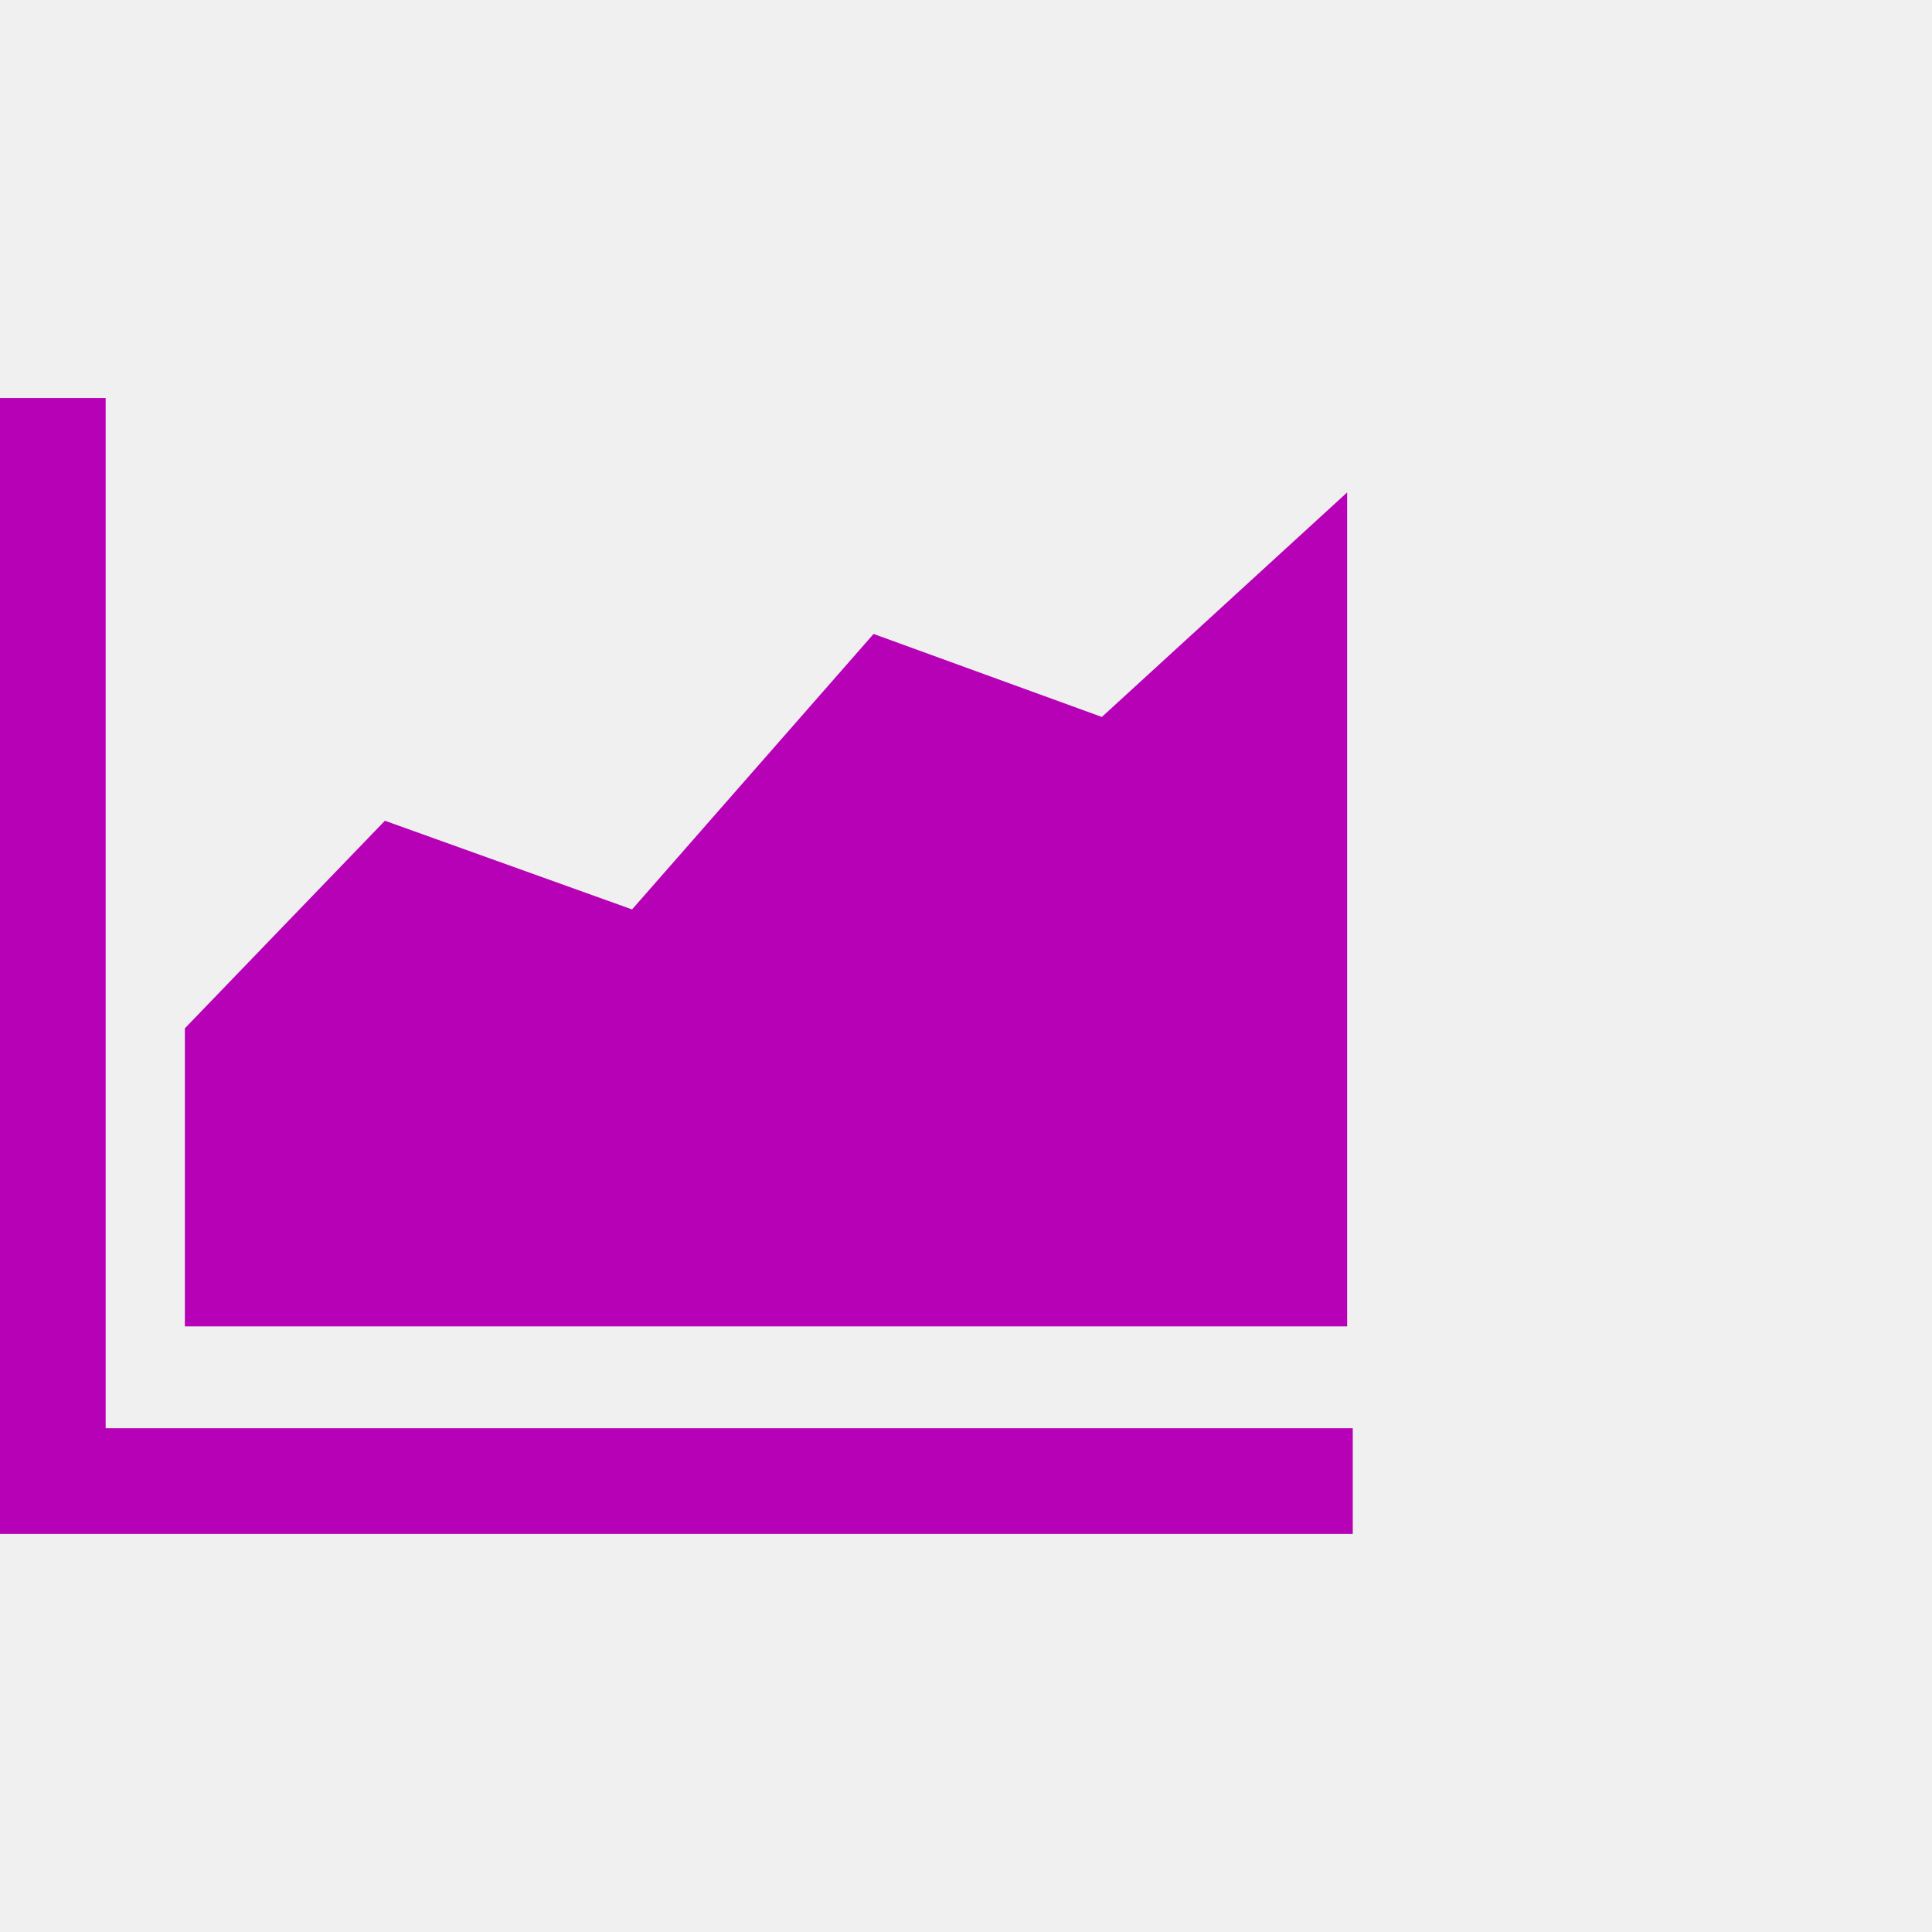
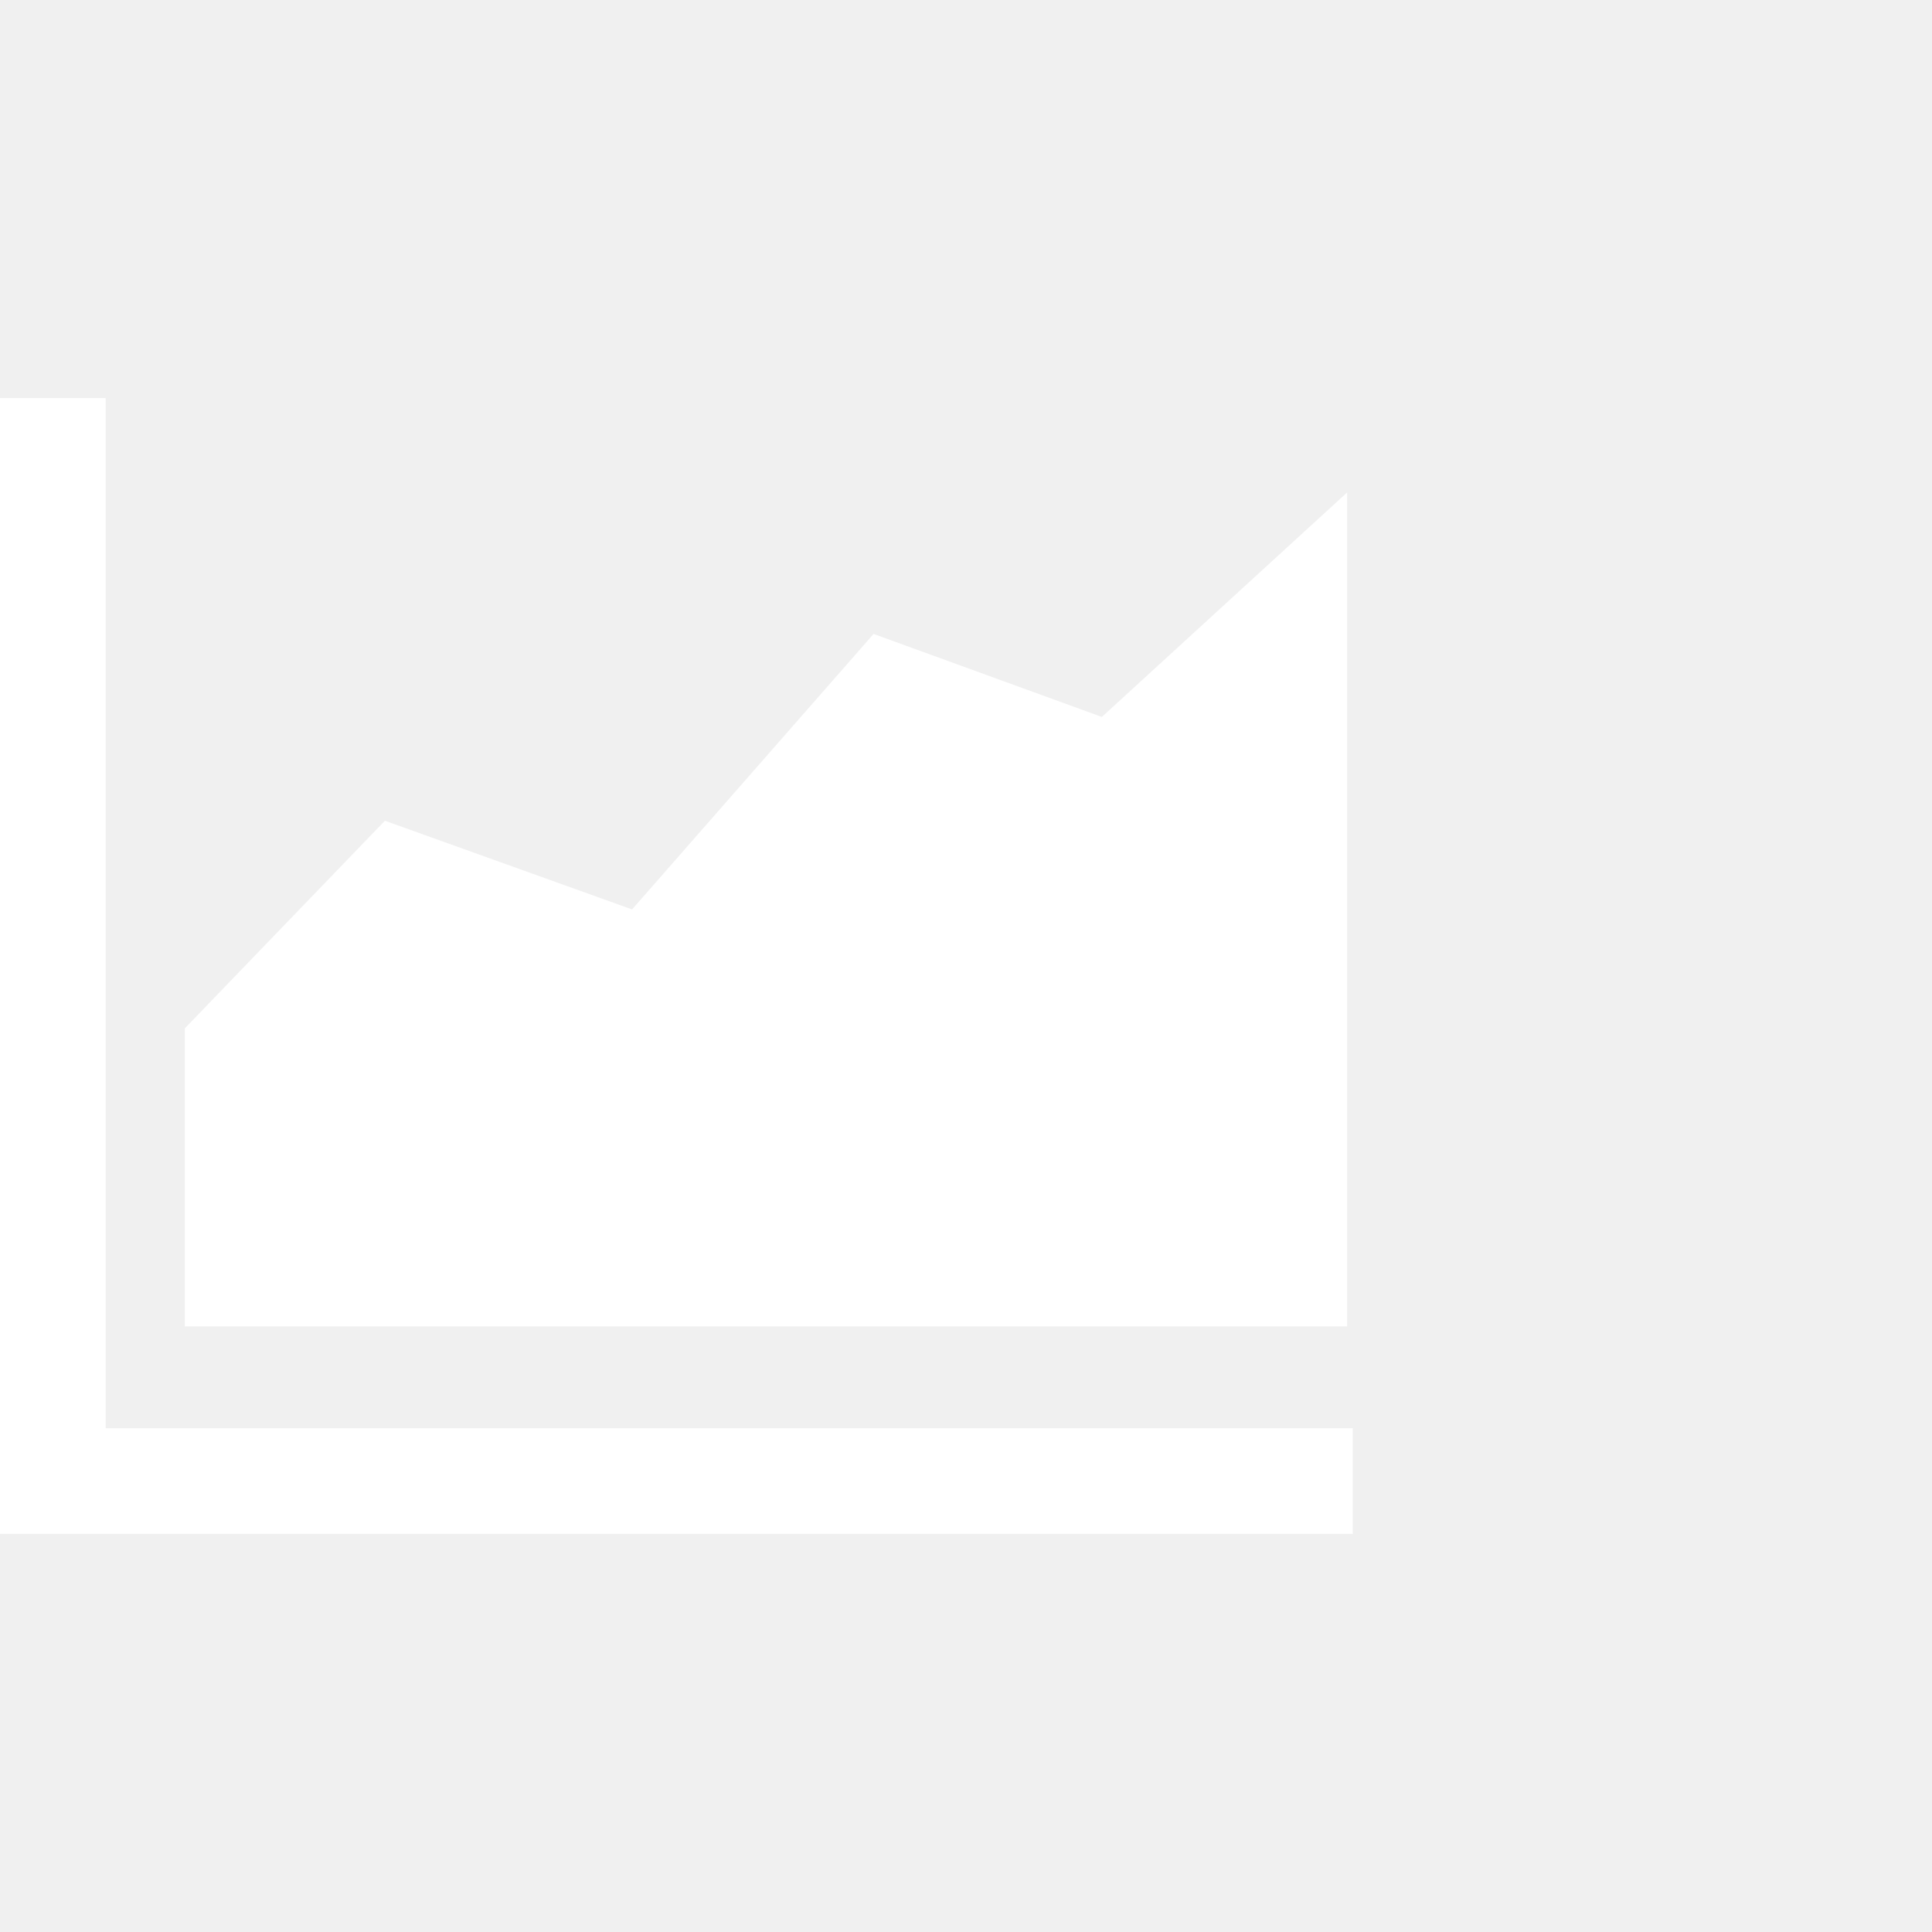
- <svg xmlns="http://www.w3.org/2000/svg" fill="rgb(183, 1, 183)" width="800px" height="800px" viewBox="0 0 32 32" version="1.1">
+ <svg xmlns="http://www.w3.org/2000/svg" fill="white" width="800px" height="800px" viewBox="0 0 32 32" version="1.1">
  <path d="M0 25.406h22.406v-1.75h-20.656v-17.063h-1.75v18.813zM3.063 21.969h19.25v-13.813l-4.063 3.719-3.781-1.375-4 4.563-4.094-1.469-3.313 3.438v4.938z" />
</svg>
